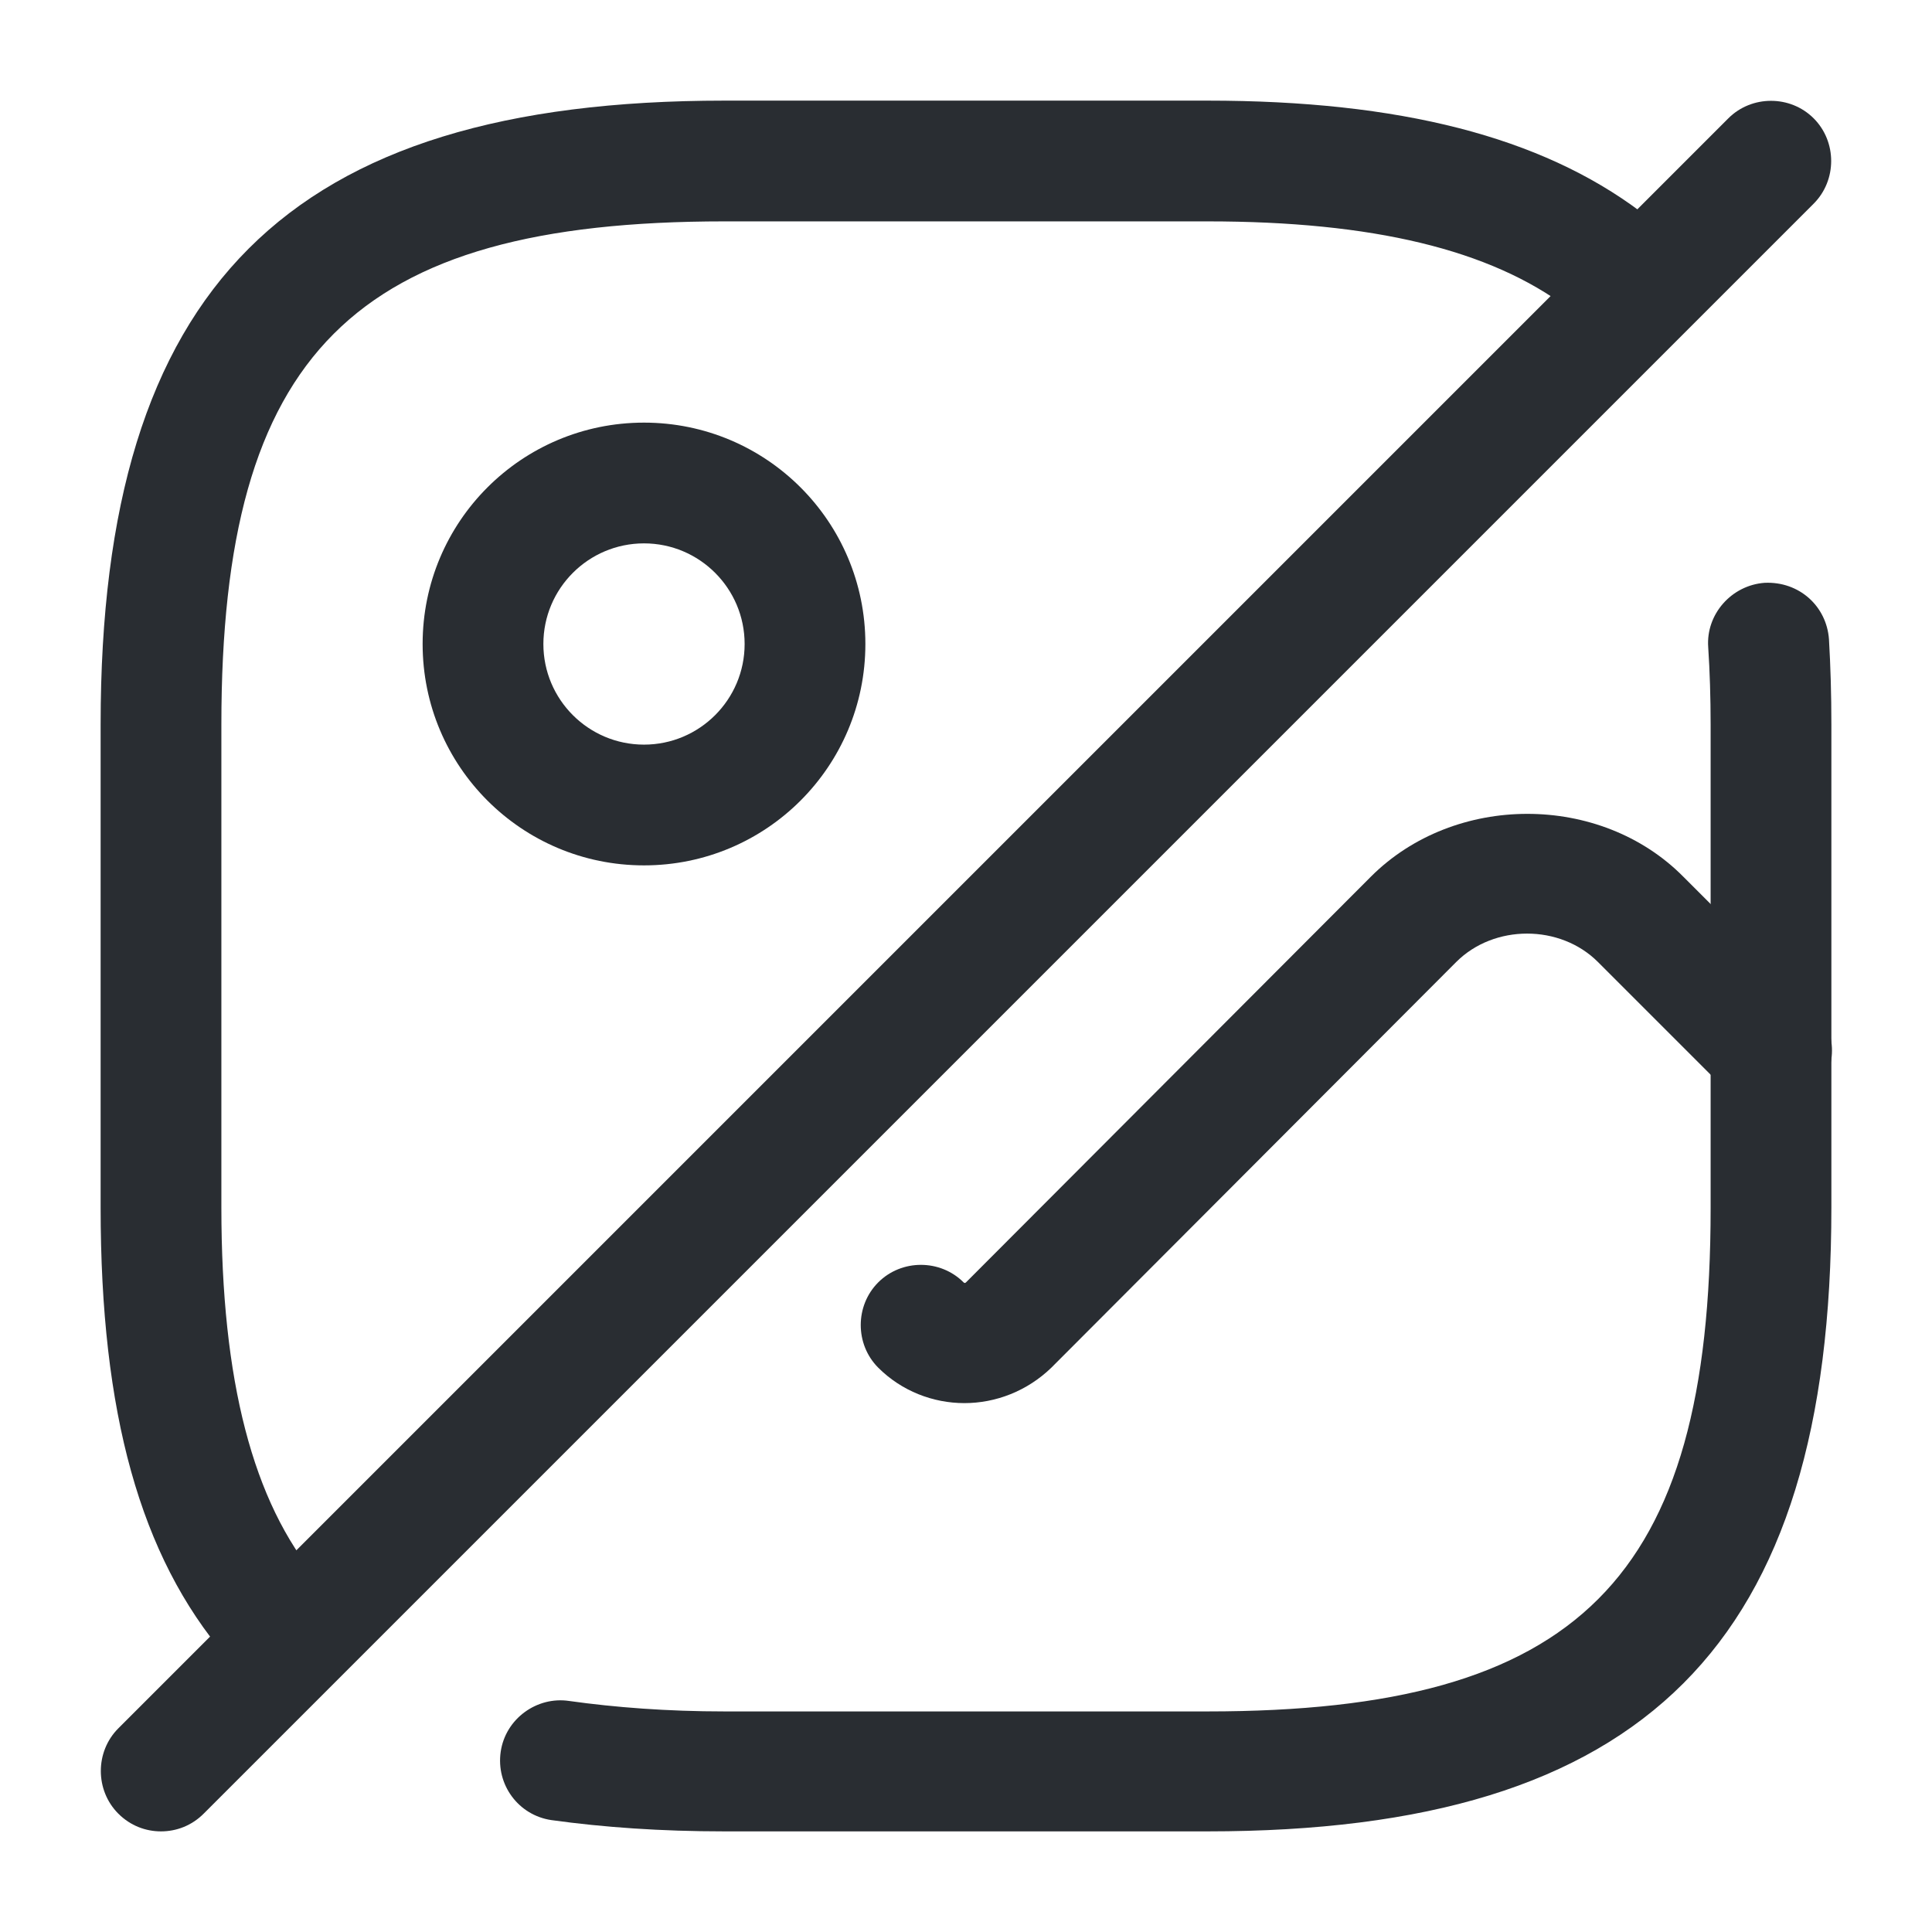
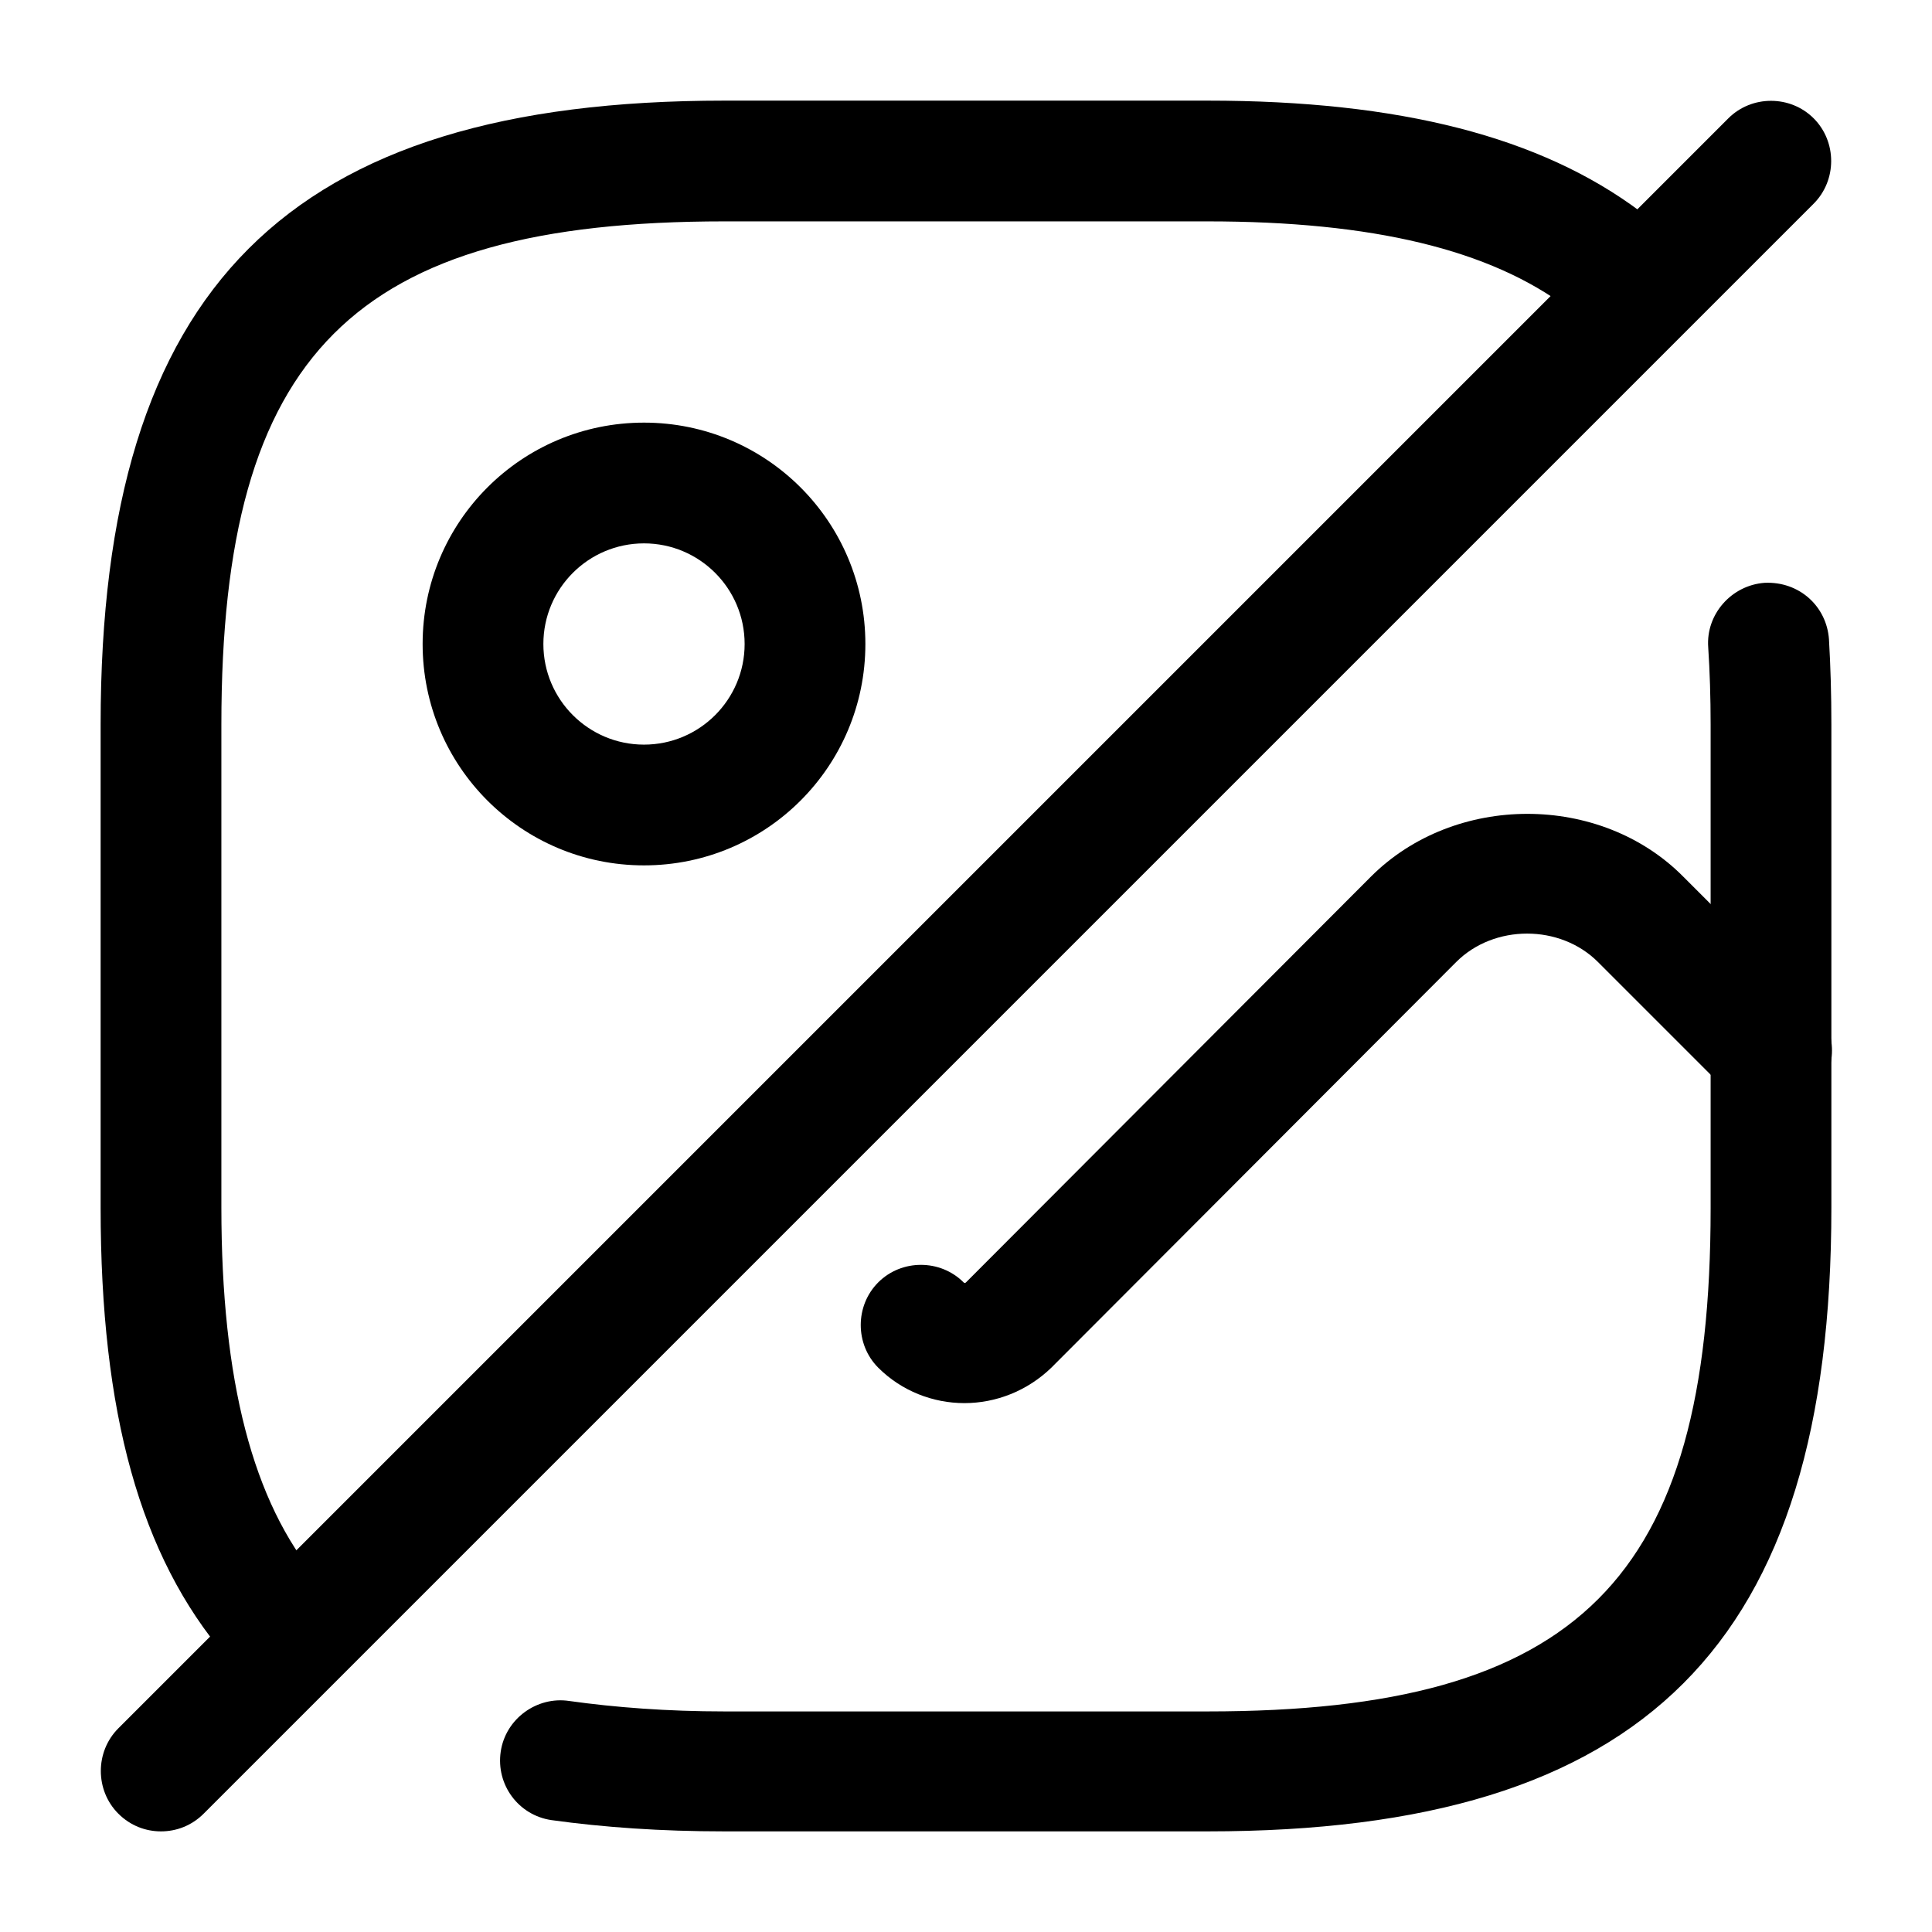
- <svg xmlns="http://www.w3.org/2000/svg" width="24" height="24" viewBox="0 0 24 24" fill="none">
-   <path d="M3.38 20.85C3.17 20.85 2.95 20.76 2.81 20.58C1.74 19.33 1.25 17.55 1.25 15V9C1.25 3.57 3.57 1.25 9 1.25H15C17.39 1.25 19.14 1.7 20.38 2.63C20.71 2.88 20.78 3.35 20.53 3.68C20.28 4.01 19.81 4.08 19.48 3.83C18.51 3.1 17.05 2.75 15 2.75H9C4.39 2.75 2.75 4.39 2.75 9V15C2.75 17.15 3.14 18.66 3.95 19.62C4.22 19.94 4.18 20.41 3.86 20.68C3.72 20.79 3.55 20.85 3.38 20.85Z" fill="#292D32" />
-   <path d="M15 22.75H9C8.21 22.75 7.5 22.7 6.85 22.61C6.44 22.55 6.16 22.17 6.22 21.76C6.28 21.35 6.67 21.07 7.07 21.13C7.64 21.21 8.29 21.26 9 21.26H15C19.61 21.26 21.25 19.62 21.25 15.01V9C21.25 8.67 21.24 8.34 21.22 8.04C21.19 7.63 21.51 7.27 21.92 7.24C22.35 7.22 22.69 7.53 22.72 7.94C22.74 8.28 22.75 8.63 22.75 9V15C22.75 20.43 20.43 22.75 15 22.75Z" fill="#292D32" />
-   <path d="M8 10.75C6.48 10.75 5.25 9.52 5.25 8C5.25 6.48 6.48 5.25 8 5.25C9.52 5.25 10.75 6.48 10.75 8C10.75 9.52 9.52 10.75 8 10.75ZM8 6.75C7.31 6.75 6.75 7.31 6.75 8C6.75 8.69 7.31 9.25 8 9.25C8.69 9.25 9.25 8.69 9.25 8C9.25 7.31 8.69 6.75 8 6.75Z" fill="#292D32" />
-   <path d="M2 22.75C1.81 22.75 1.62 22.68 1.47 22.53C1.18 22.24 1.18 21.76 1.47 21.47L21.47 1.47C21.76 1.18 22.24 1.18 22.53 1.47C22.82 1.76 22.82 2.24 22.53 2.53L2.53 22.53C2.38 22.68 2.19 22.75 2 22.75Z" fill="#292D32" />
-   <path d="M11.98 17.43C11.59 17.43 11.2 17.28 10.91 16.99C10.62 16.7 10.62 16.22 10.91 15.93C11.2 15.64 11.68 15.64 11.97 15.93C11.98 15.94 11.99 15.94 12 15.93L17.03 10.89C18.07 9.85 19.88 9.85 20.91 10.89L22.54 12.52C22.83 12.81 22.83 13.29 22.54 13.58C22.25 13.87 21.77 13.87 21.48 13.58L19.85 11.95C19.38 11.48 18.56 11.48 18.09 11.95L13.06 16.99C12.76 17.28 12.37 17.43 11.98 17.43Z" fill="#292D32" />
+ <svg xmlns="http://www.w3.org/2000/svg" viewBox="0 0 24 24">
+   <path d="M3.38 20.85C3.17 20.85 2.95 20.76 2.81 20.58C1.74 19.33 1.25 17.55 1.25 15V9C1.25 3.57 3.57 1.25 9 1.25H15C17.39 1.25 19.14 1.7 20.38 2.63C20.71 2.88 20.78 3.35 20.53 3.68C20.28 4.01 19.81 4.08 19.48 3.83C18.51 3.1 17.05 2.75 15 2.75H9C4.39 2.75 2.75 4.39 2.75 9V15C2.75 17.15 3.14 18.66 3.95 19.62C4.22 19.94 4.18 20.41 3.86 20.68C3.72 20.79 3.55 20.85 3.38 20.85Z" fill="currentColor" />
+   <path d="M15 22.75H9C8.21 22.75 7.5 22.7 6.85 22.61C6.44 22.55 6.16 22.17 6.22 21.76C6.28 21.35 6.67 21.07 7.07 21.13C7.64 21.21 8.29 21.26 9 21.26H15C19.61 21.26 21.25 19.62 21.25 15.01V9C21.25 8.67 21.24 8.34 21.22 8.04C21.19 7.63 21.51 7.27 21.92 7.24C22.35 7.22 22.69 7.53 22.72 7.94C22.74 8.28 22.75 8.63 22.75 9V15C22.75 20.43 20.43 22.75 15 22.75Z" fill="currentColor" />
+   <path d="M8 10.75C6.48 10.75 5.25 9.52 5.25 8C5.25 6.48 6.48 5.25 8 5.25C9.52 5.25 10.75 6.48 10.75 8C10.75 9.52 9.52 10.75 8 10.75ZM8 6.75C7.31 6.75 6.75 7.31 6.75 8C6.75 8.69 7.31 9.25 8 9.25C8.69 9.25 9.25 8.69 9.25 8C9.25 7.31 8.69 6.75 8 6.75Z" fill="currentColor" />
+   <path d="M2 22.75C1.81 22.75 1.62 22.68 1.47 22.53C1.18 22.24 1.18 21.76 1.47 21.47L21.47 1.47C21.76 1.18 22.24 1.18 22.53 1.47C22.82 1.76 22.82 2.24 22.53 2.53L2.53 22.53C2.38 22.68 2.19 22.75 2 22.75Z" fill="currentColor" />
+   <path d="M11.98 17.43C11.59 17.43 11.2 17.28 10.91 16.99C10.62 16.7 10.62 16.22 10.91 15.93C11.2 15.64 11.68 15.64 11.97 15.93C11.98 15.94 11.99 15.94 12 15.93L17.03 10.89C18.07 9.85 19.88 9.85 20.91 10.89L22.54 12.52C22.83 12.81 22.83 13.29 22.54 13.58C22.25 13.87 21.77 13.87 21.48 13.58L19.85 11.95C19.38 11.48 18.56 11.48 18.09 11.95L13.06 16.99C12.76 17.28 12.37 17.43 11.98 17.43Z" fill="currentColor" />
</svg>
